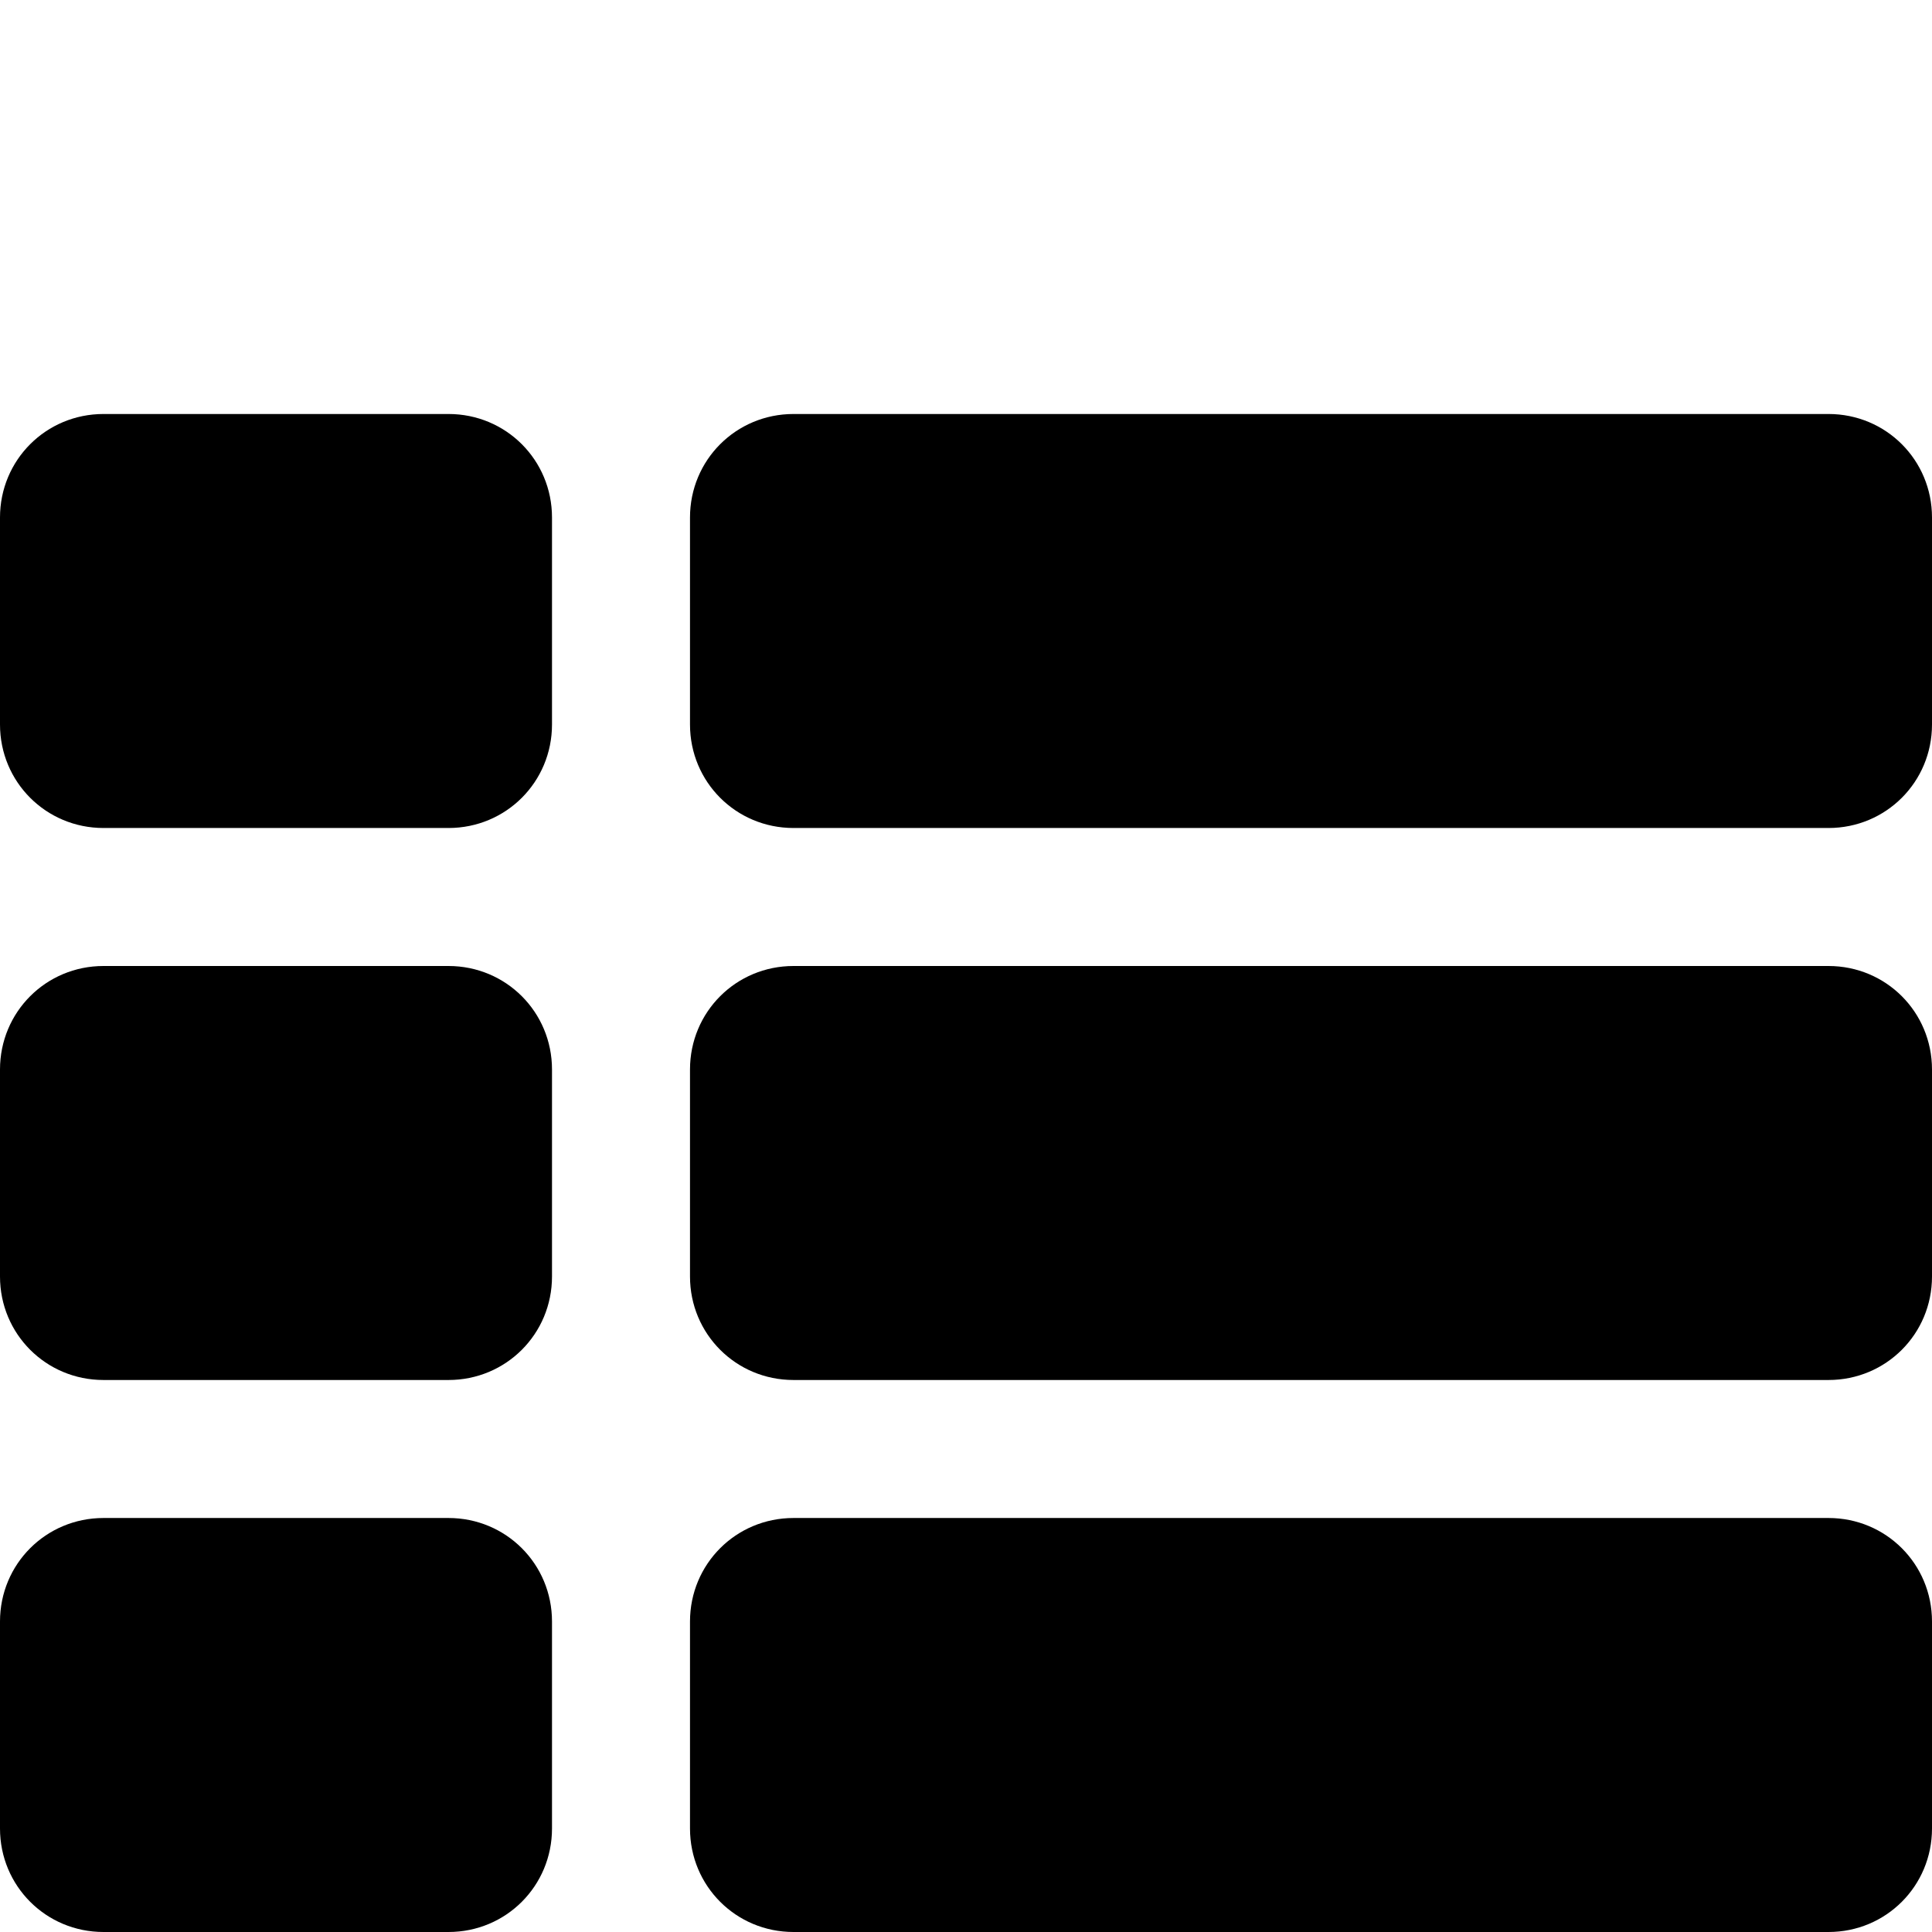
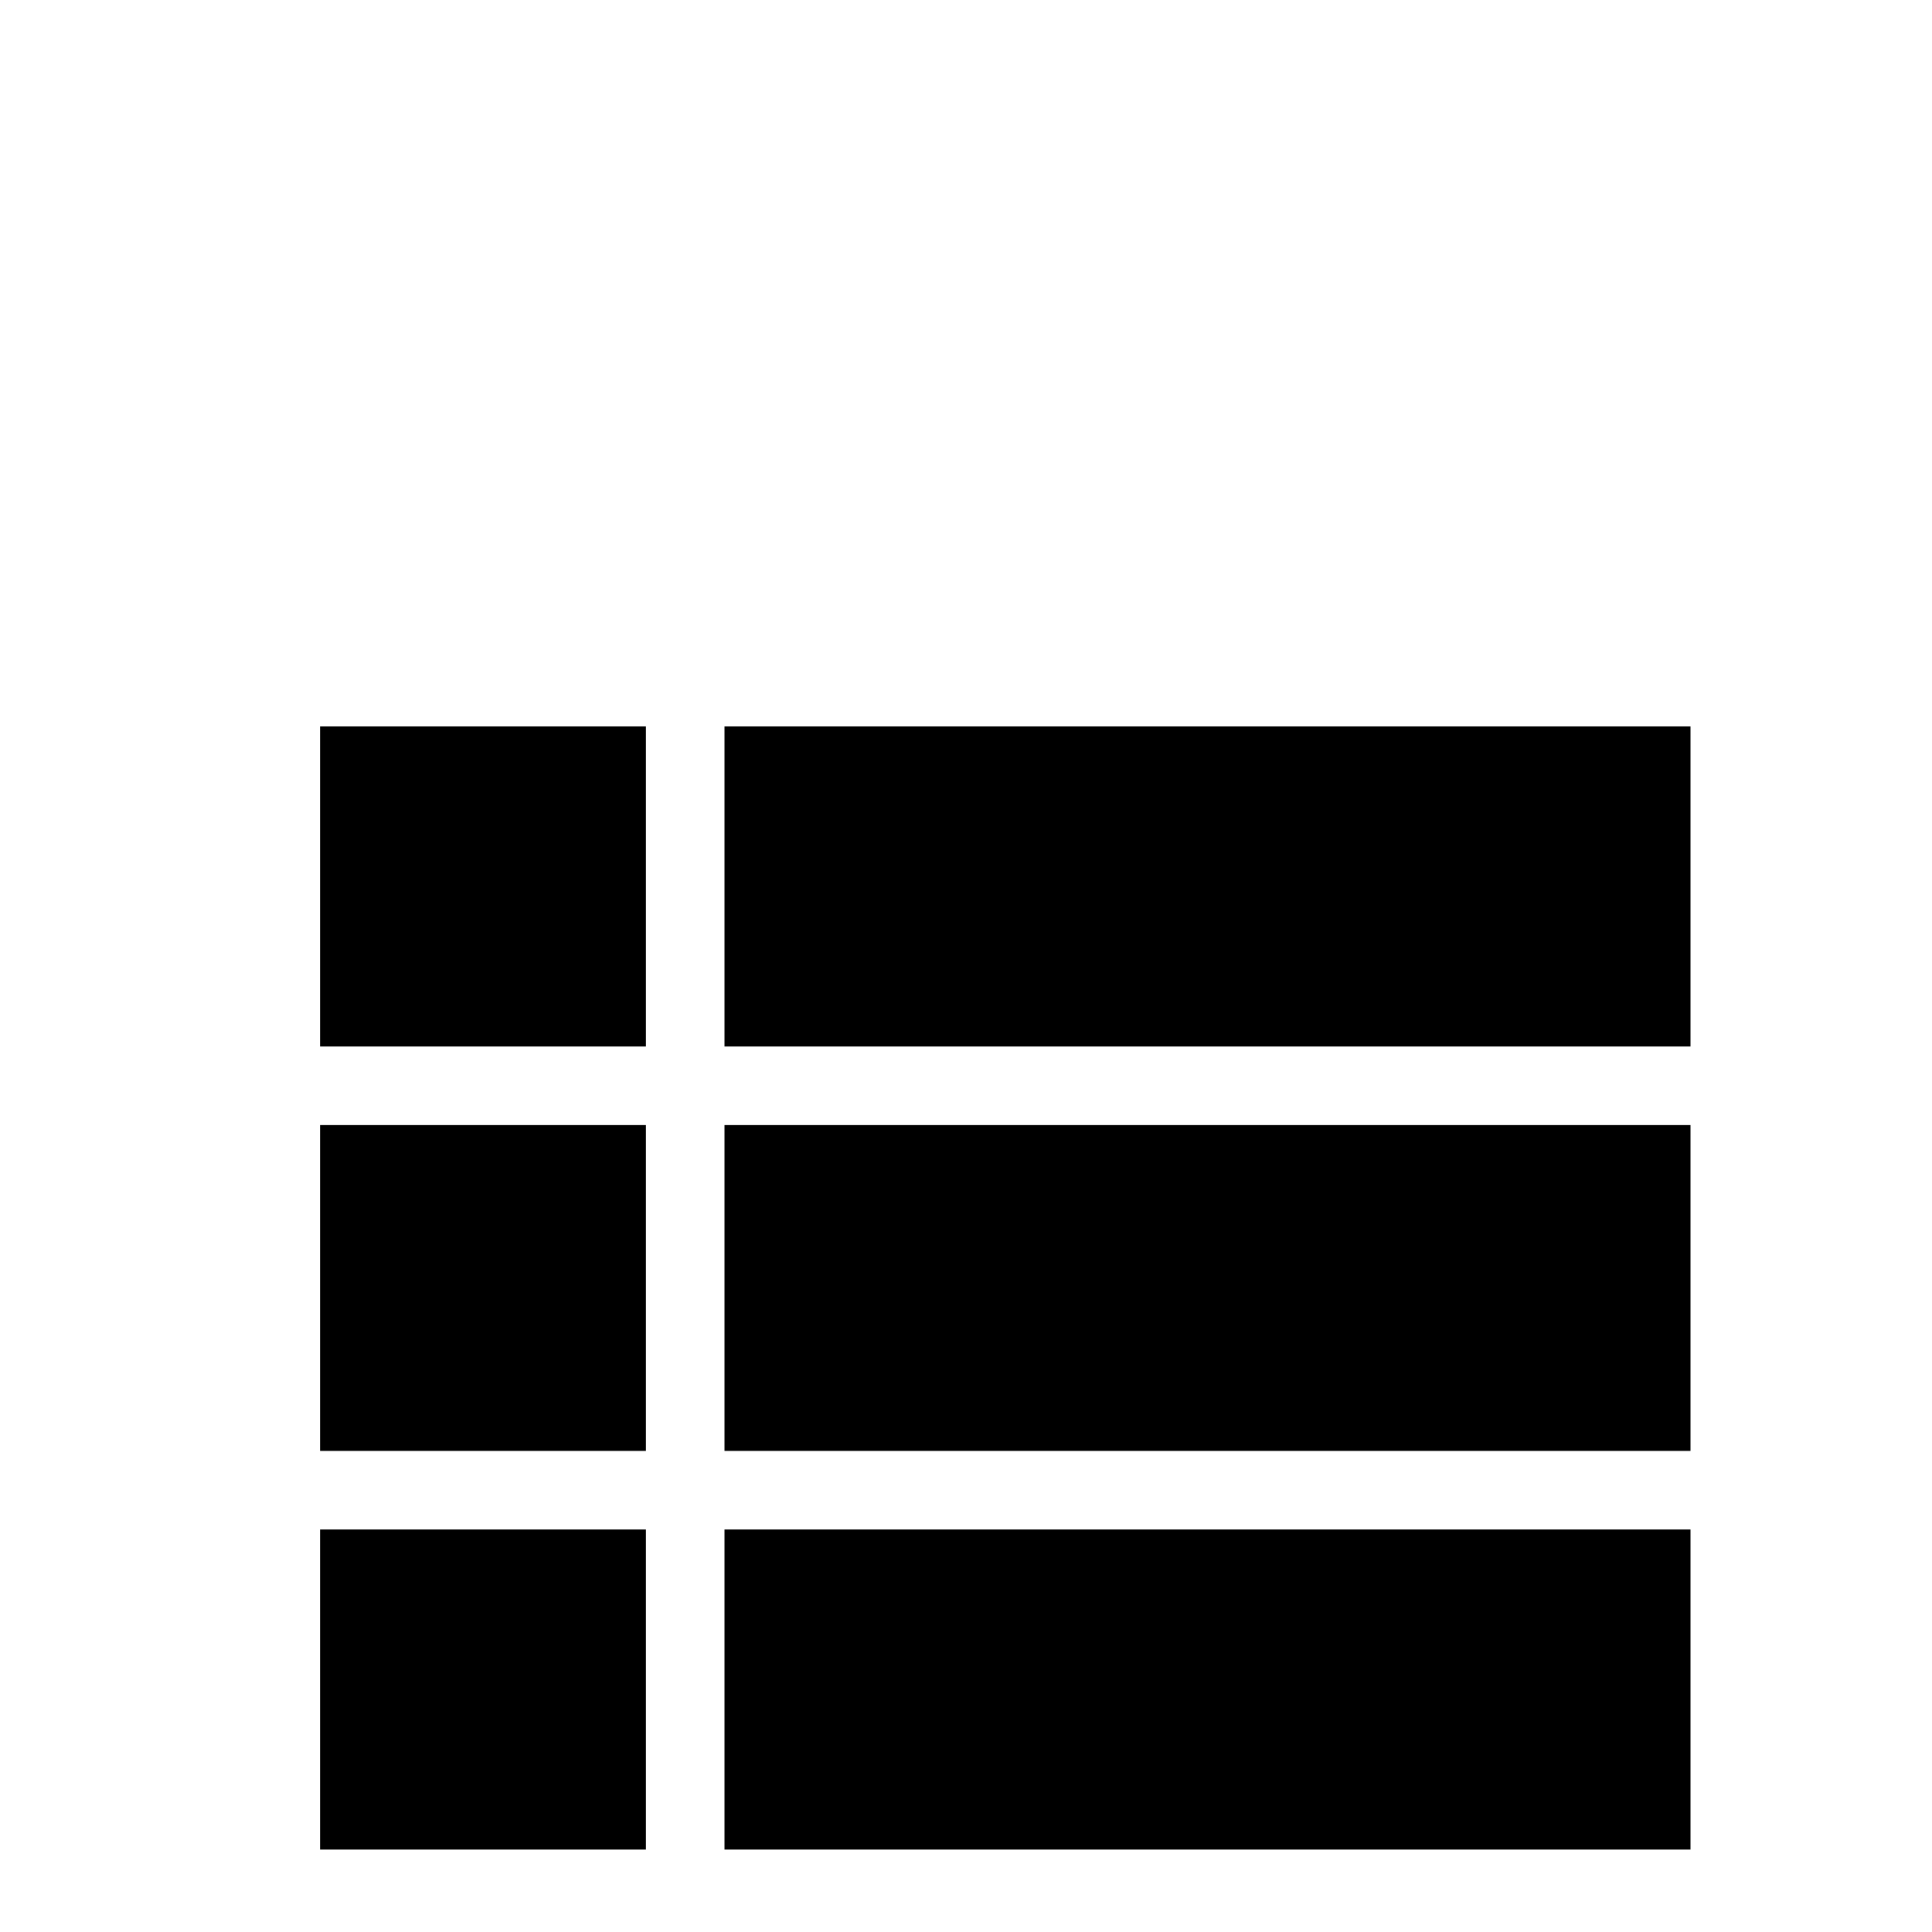
- <svg xmlns="http://www.w3.org/2000/svg" viewBox="0 -144 1008 1008">
-   <path fill="currentColor" d="M1008 126v108c0 30-24 54-54 54H414c-30 0-54-24-54-54V126c0-30 24-54 54-54h540c30 0 54 24 54 54zm0 288v108c0 30-24 54-54 54H414c-30 0-54-24-54-54V414c0-30 24-54 54-54h540c30 0 54 24 54 54zM288 126v108c0 30-24 54-54 54H54c-30 0-54-24-54-54V126c0-30 24-54 54-54h180c30 0 54 24 54 54zm720 576v108c0 30-24 54-54 54H414c-30 0-54-24-54-54V702c0-30 24-54 54-54h540c30 0 54 24 54 54zM288 414v108c0 30-24 54-54 54H54c-30 0-54-24-54-54V414c0-30 24-54 54-54h180c30 0 54 24 54 54zm0 288v108c0 30-24 54-54 54H54c-30 0-54-24-54-54V702c0-30 24-54 54-54h180c30 0 54 24 54 54z" />
+ <svg xmlns="http://www.w3.org/2000/svg" viewBox="0 -168 1008 1008">
+   <path fill="currentColor" d="M882 378H378V211h504v167zm0 252v167H378V630h504zm0-211v170H378V419h504zM337 211v167H167V211h170zm0 419v167H167V630h170zm0-211v170H167V419h170z" />
</svg>
